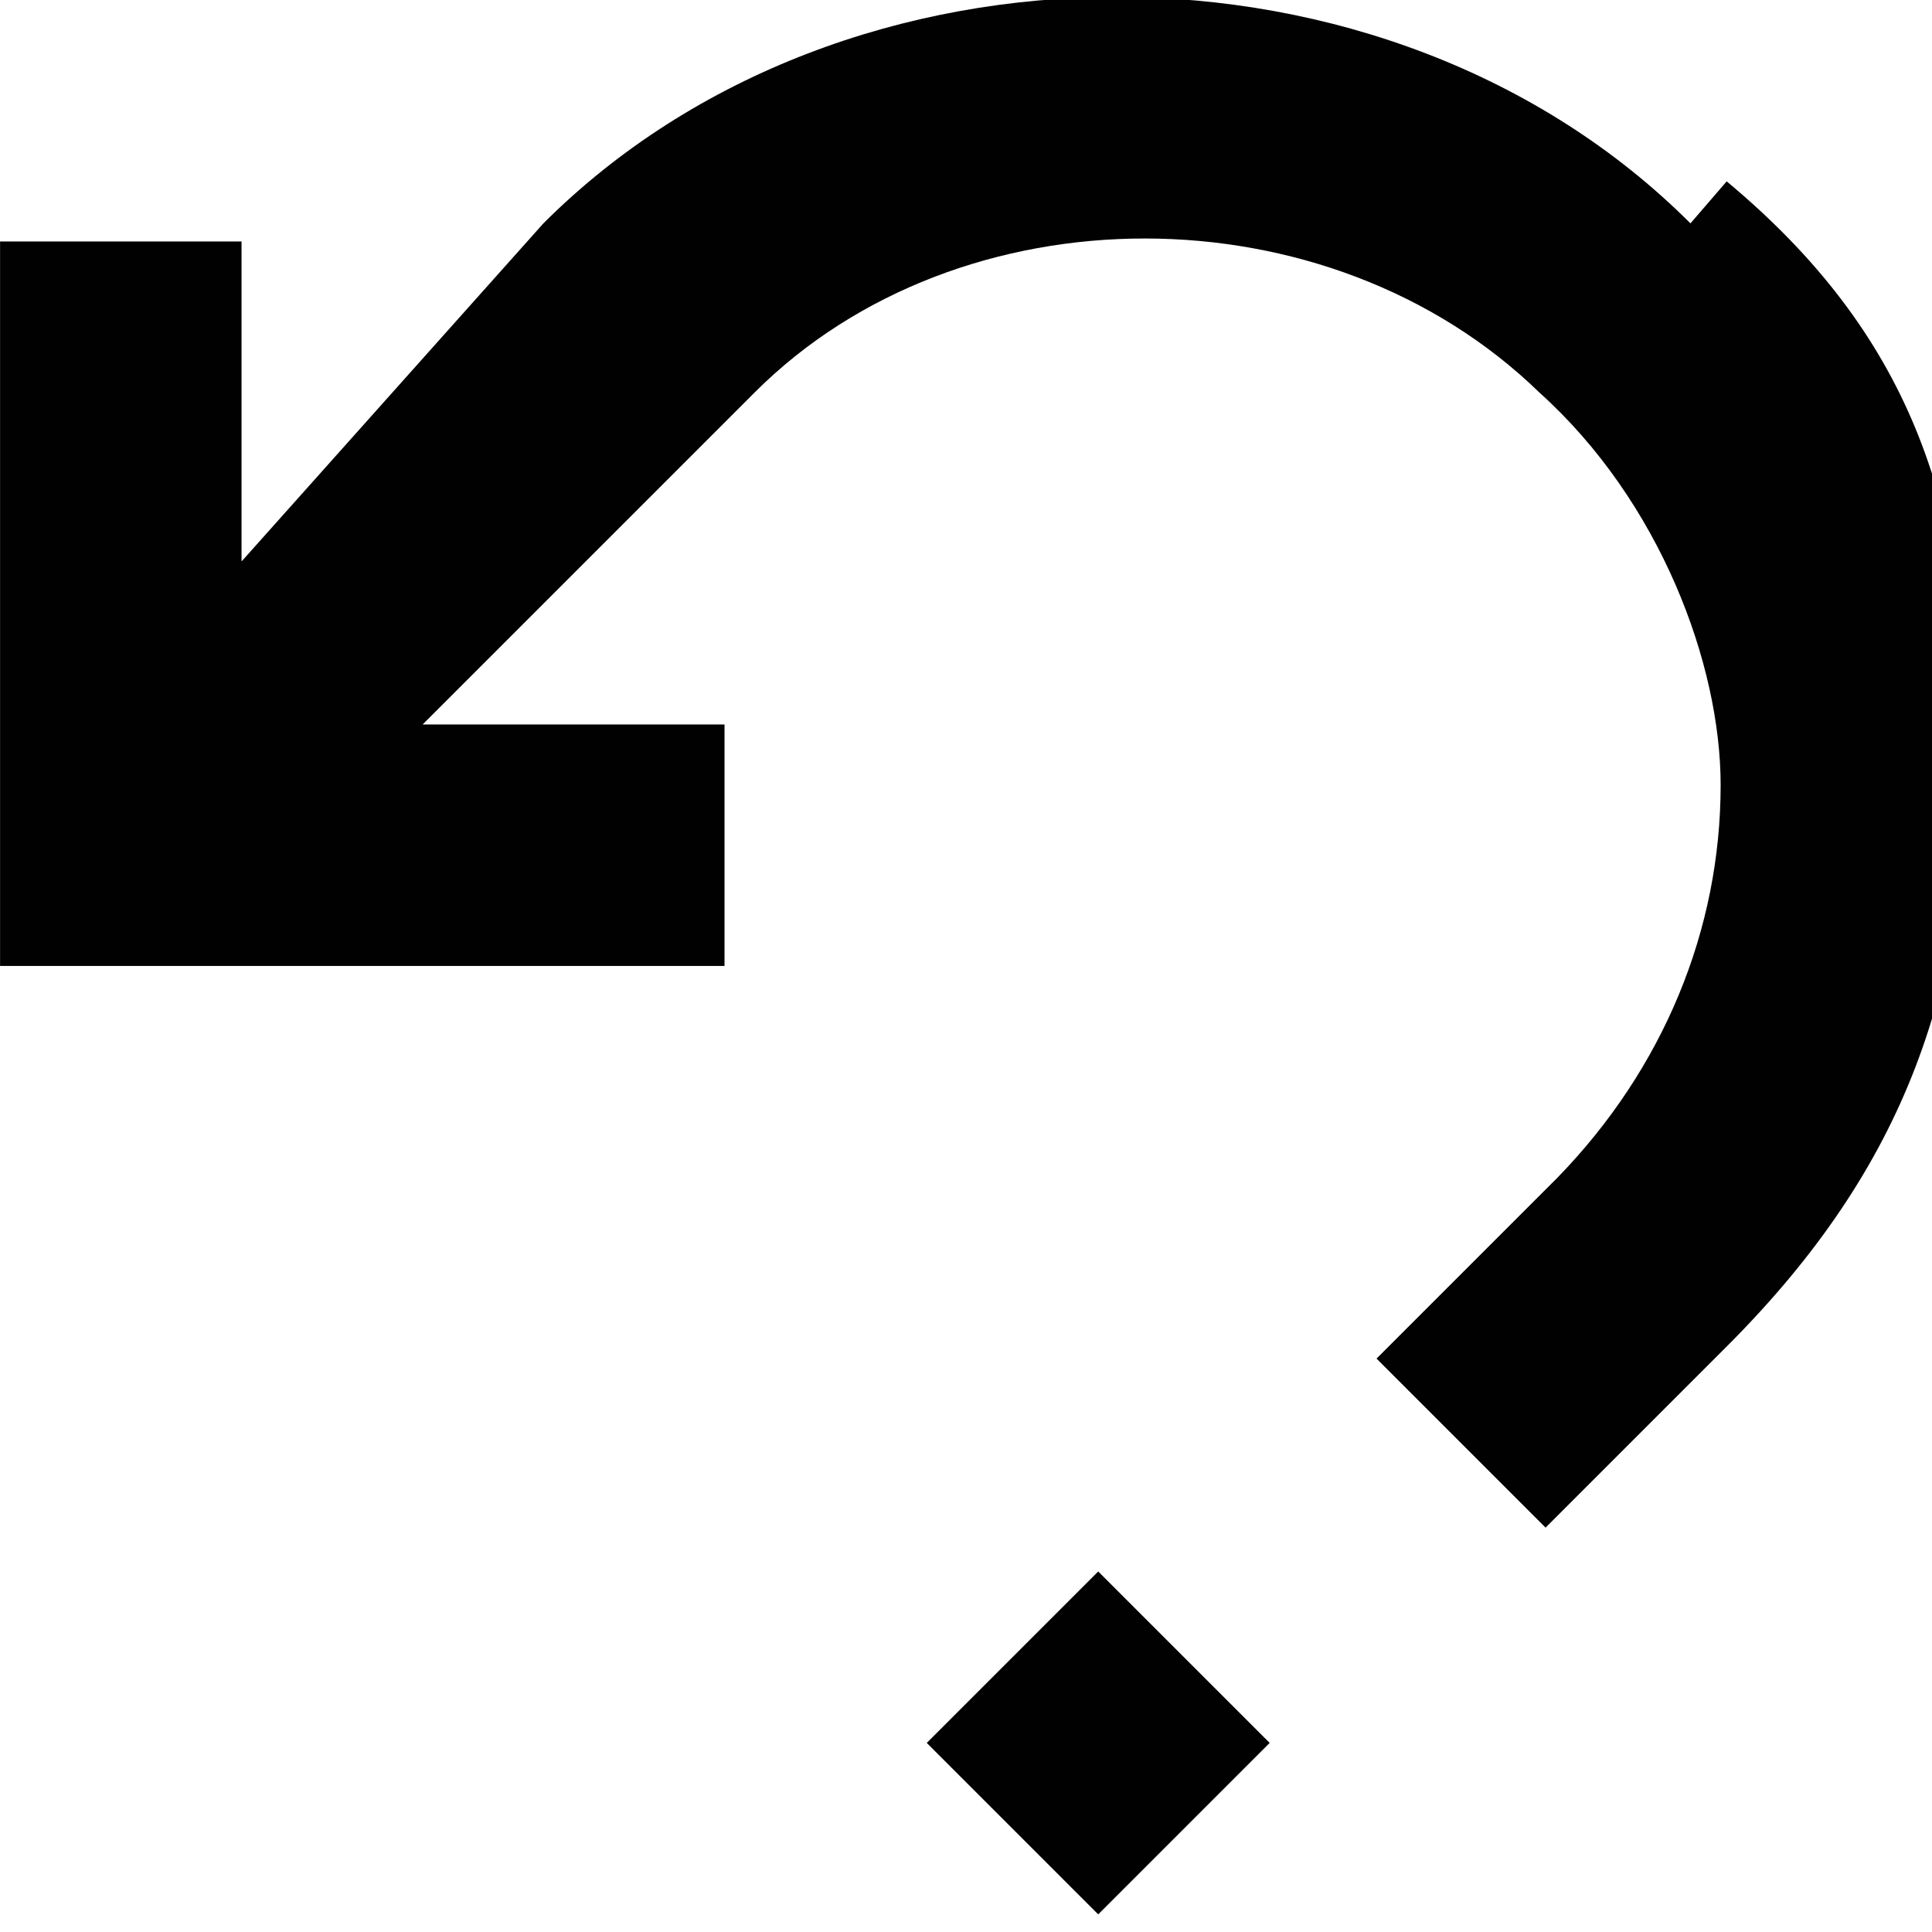
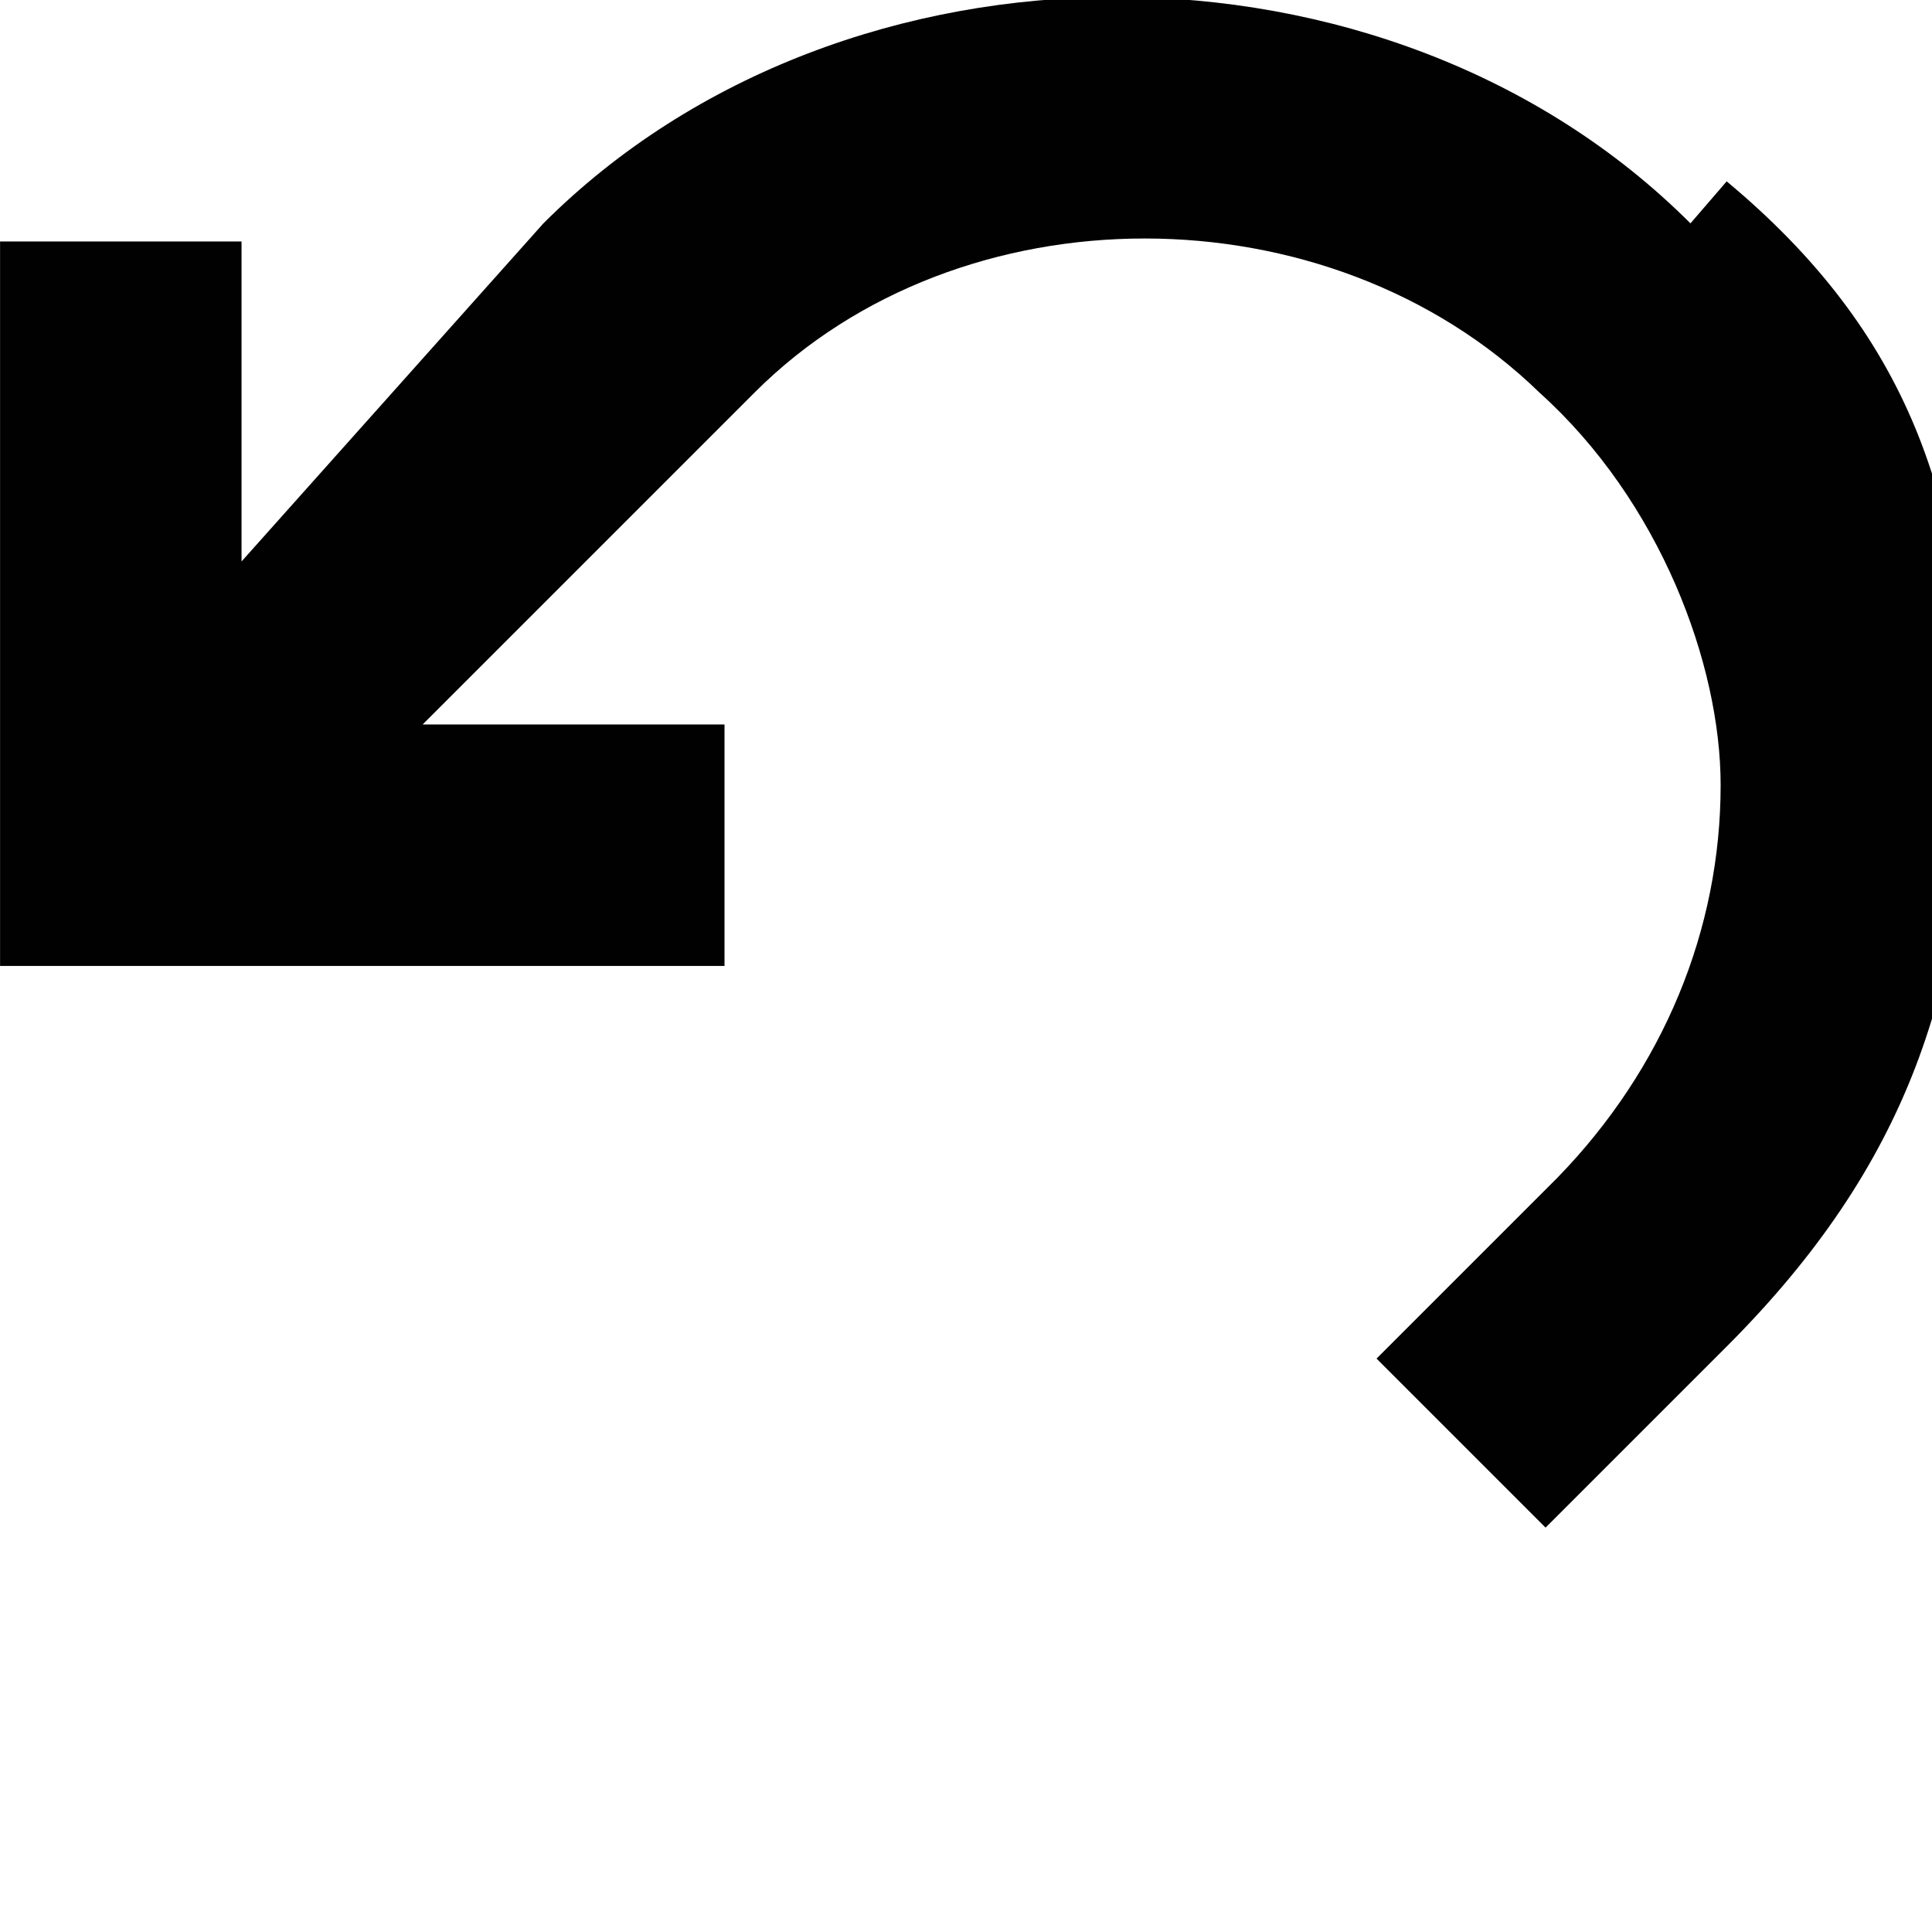
<svg xmlns="http://www.w3.org/2000/svg" style="enable-background:new 0 0 32 32.002" xml:space="preserve" height="32px" width="32px" version="1.1" y="0px" x="0px" viewBox="0 0 32 32.002">
  <g fill="#010101">
    <path d="m28 3.7c-5-5-14-5-19 0l-5 5.6v-5.3h-4v12h12v-4h-5l5.5-5.5c3.4-3.4 9.5-3.4 13 0.004 2 1.8 3 4.5 3 6.5 0 2.4-0.95 4.7-2.7 6.5l-3 3 2.8 2.8 3-3c3-3 4-6 4-10s-1-6.8-4-9.3z" />
-     <rect transform="matrix(.71 .71 -.71 .71 26 -4.5)" height="4" width="4" y="27" x="16" />
  </g>
</svg>
